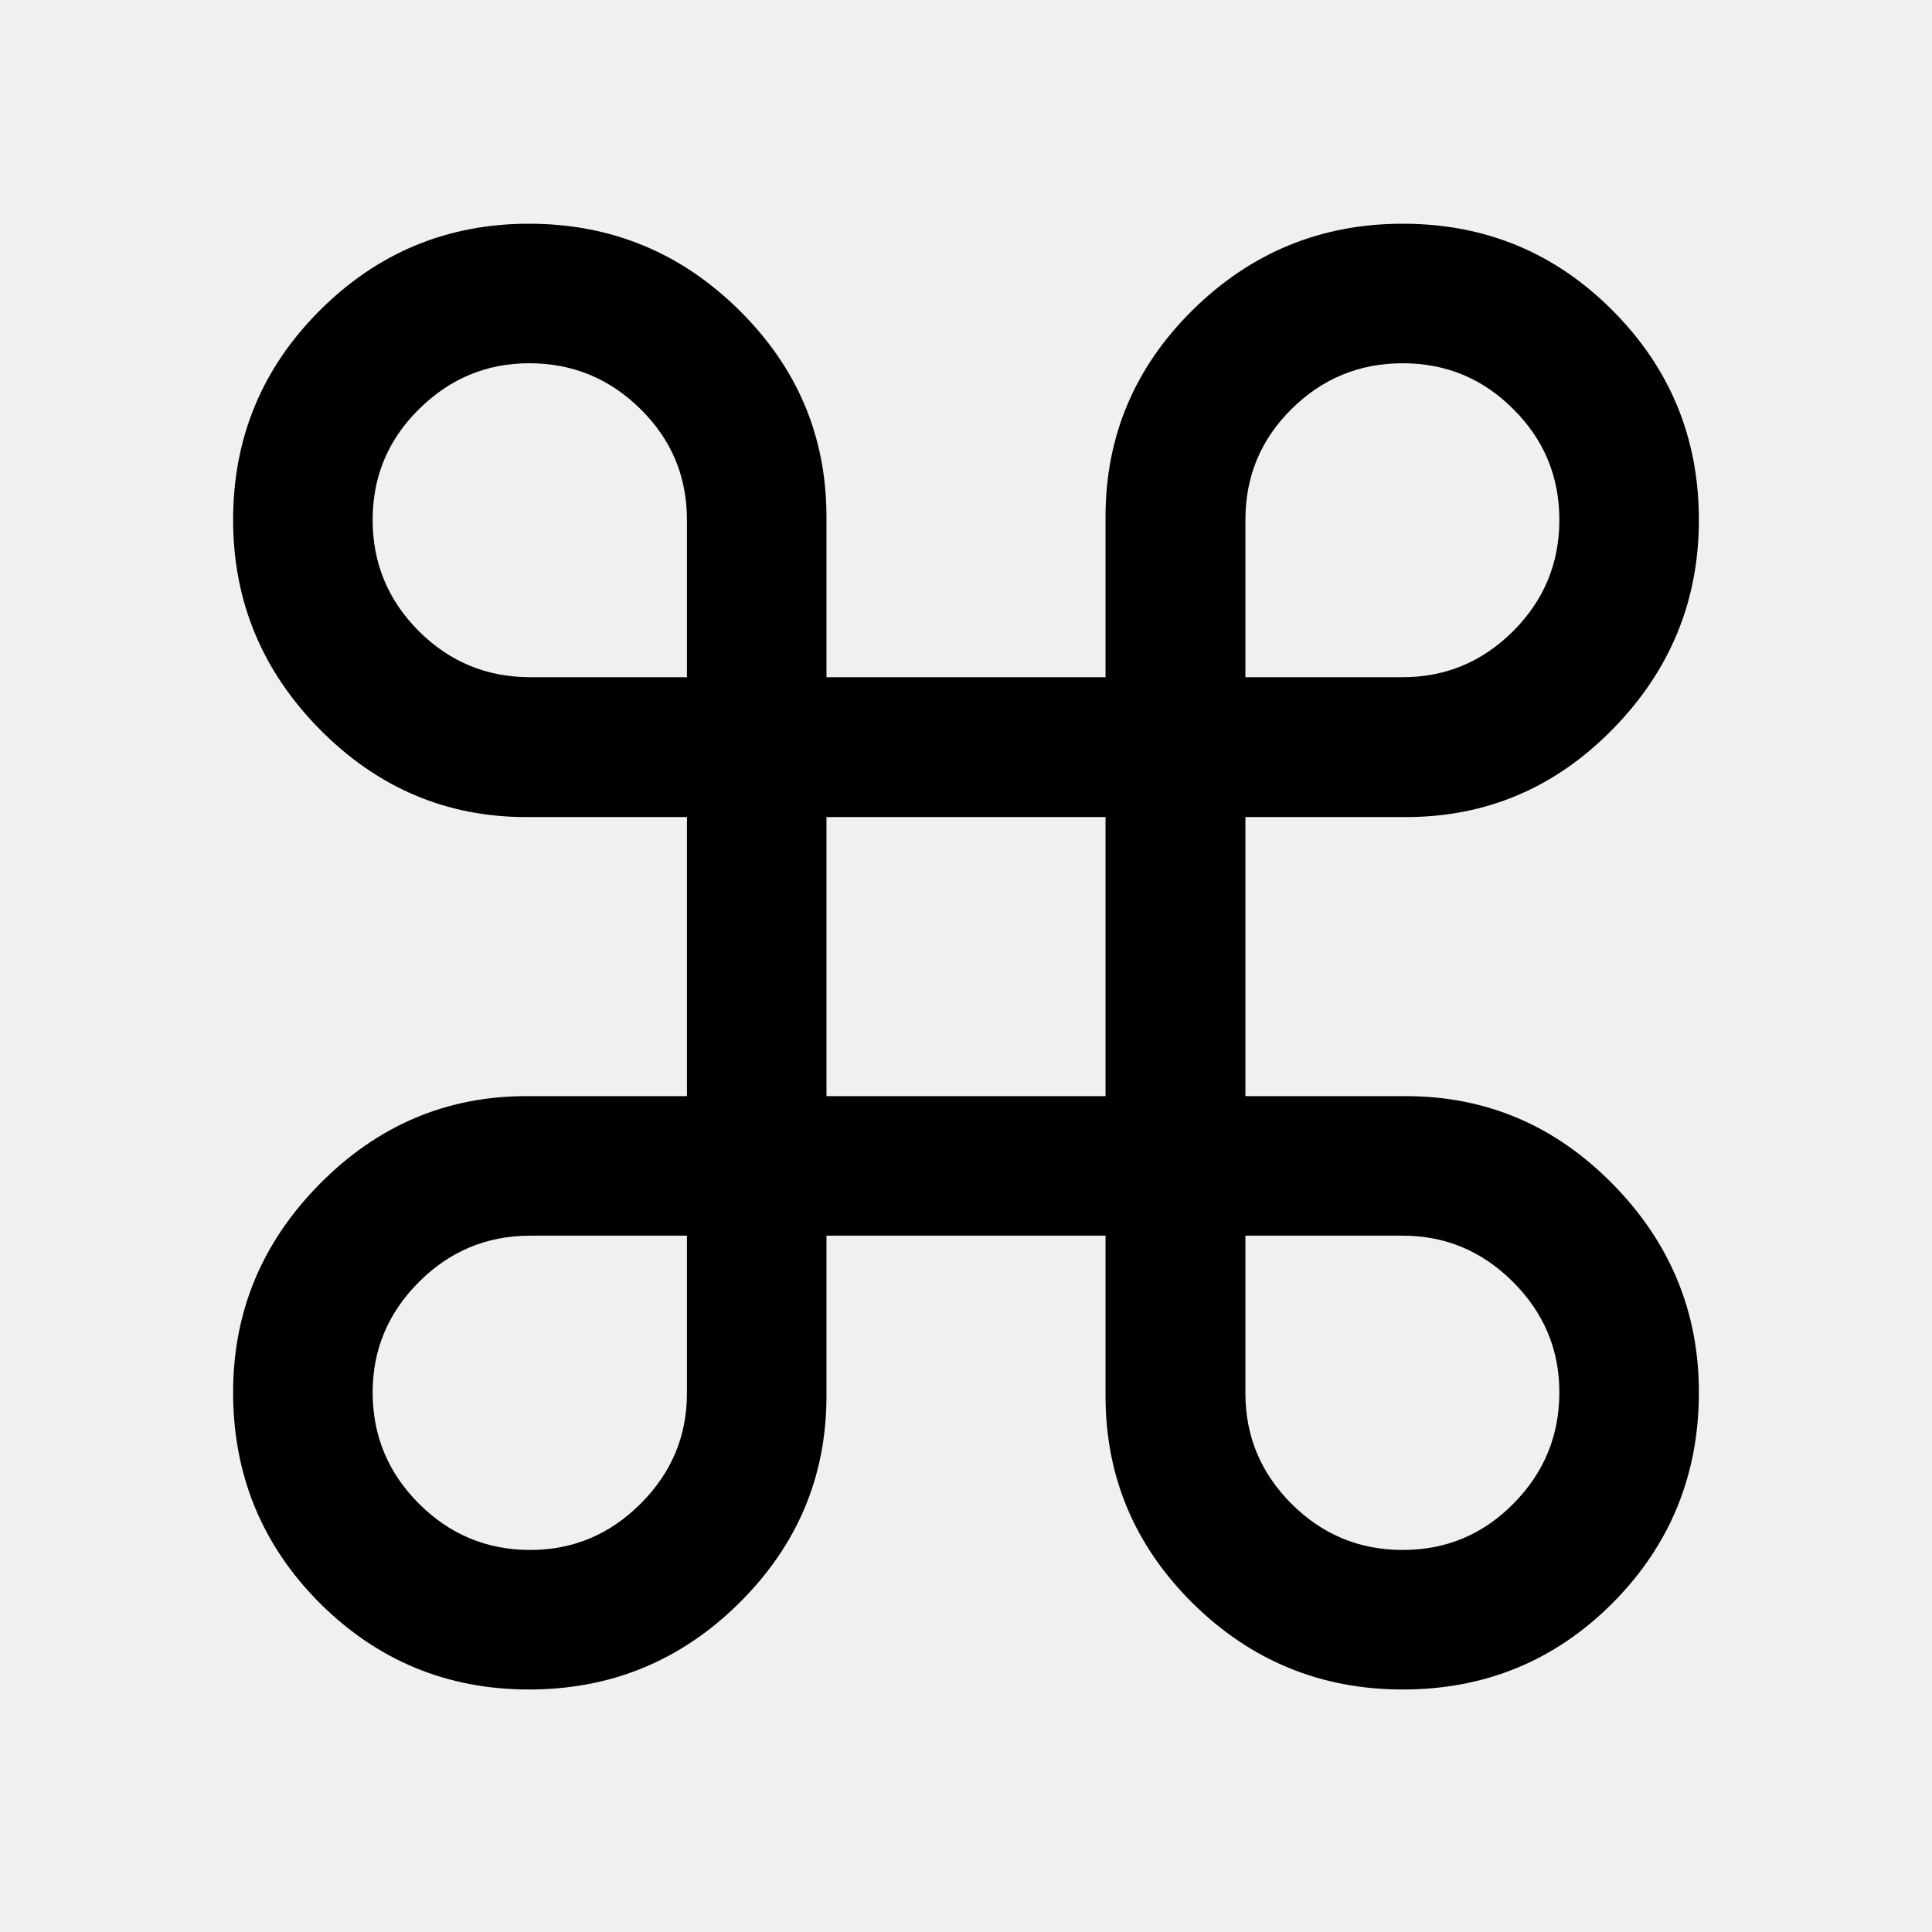
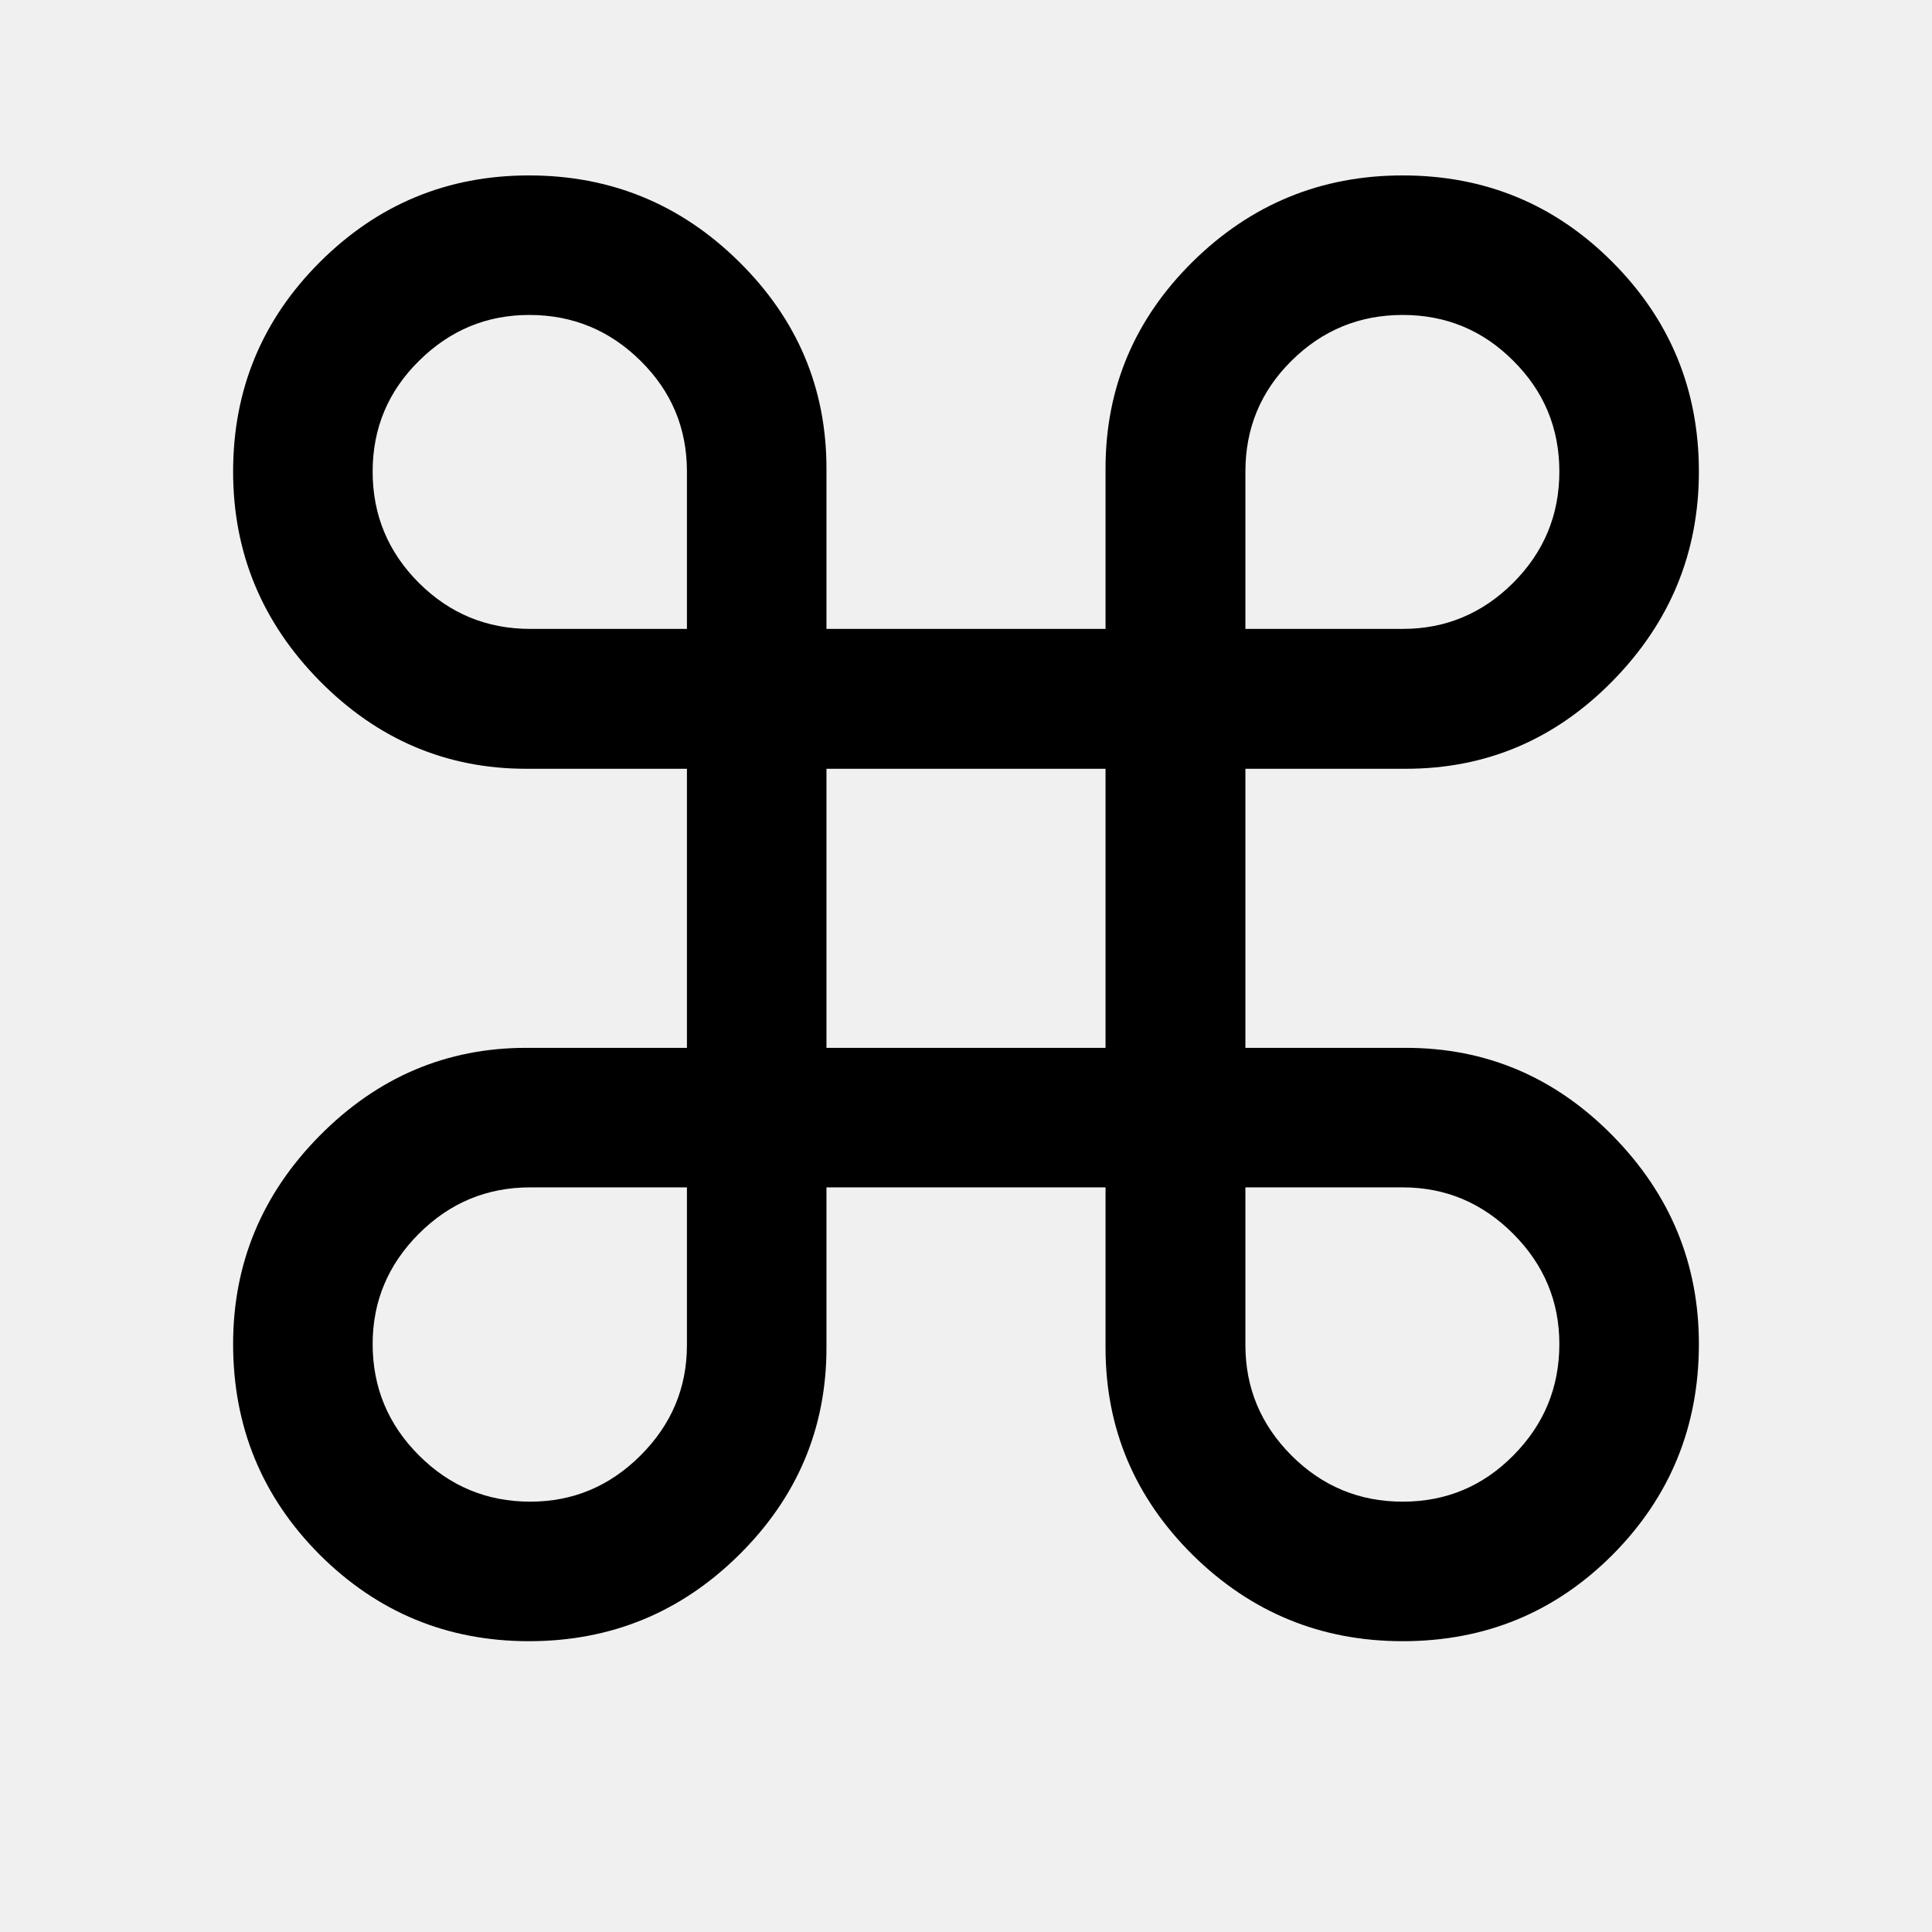
<svg xmlns="http://www.w3.org/2000/svg" viewBox="0 0 90 90">
  <style>
    text {
      fill: black;
    }
    @media (prefers-color-scheme: dark) {
      text {
        fill: white;
      }
    }
  </style>
-   <text y=".875em" font-size="90">⌘</text>
+   <text y=".85em" font-size="90">⌘</text>
</svg>
